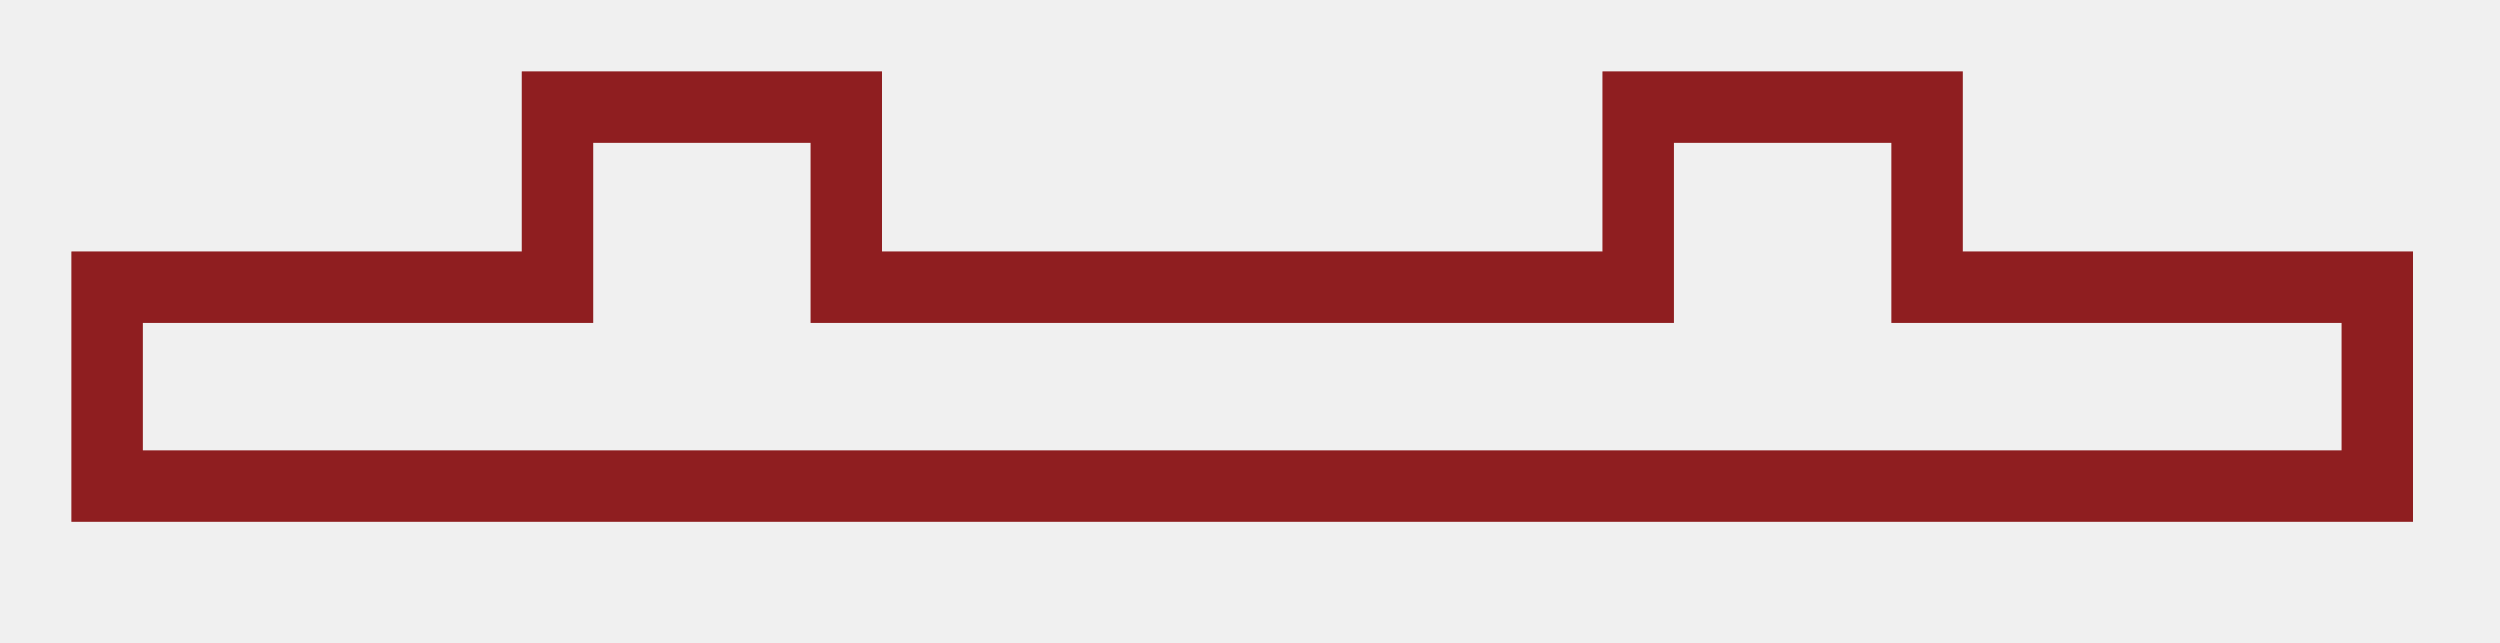
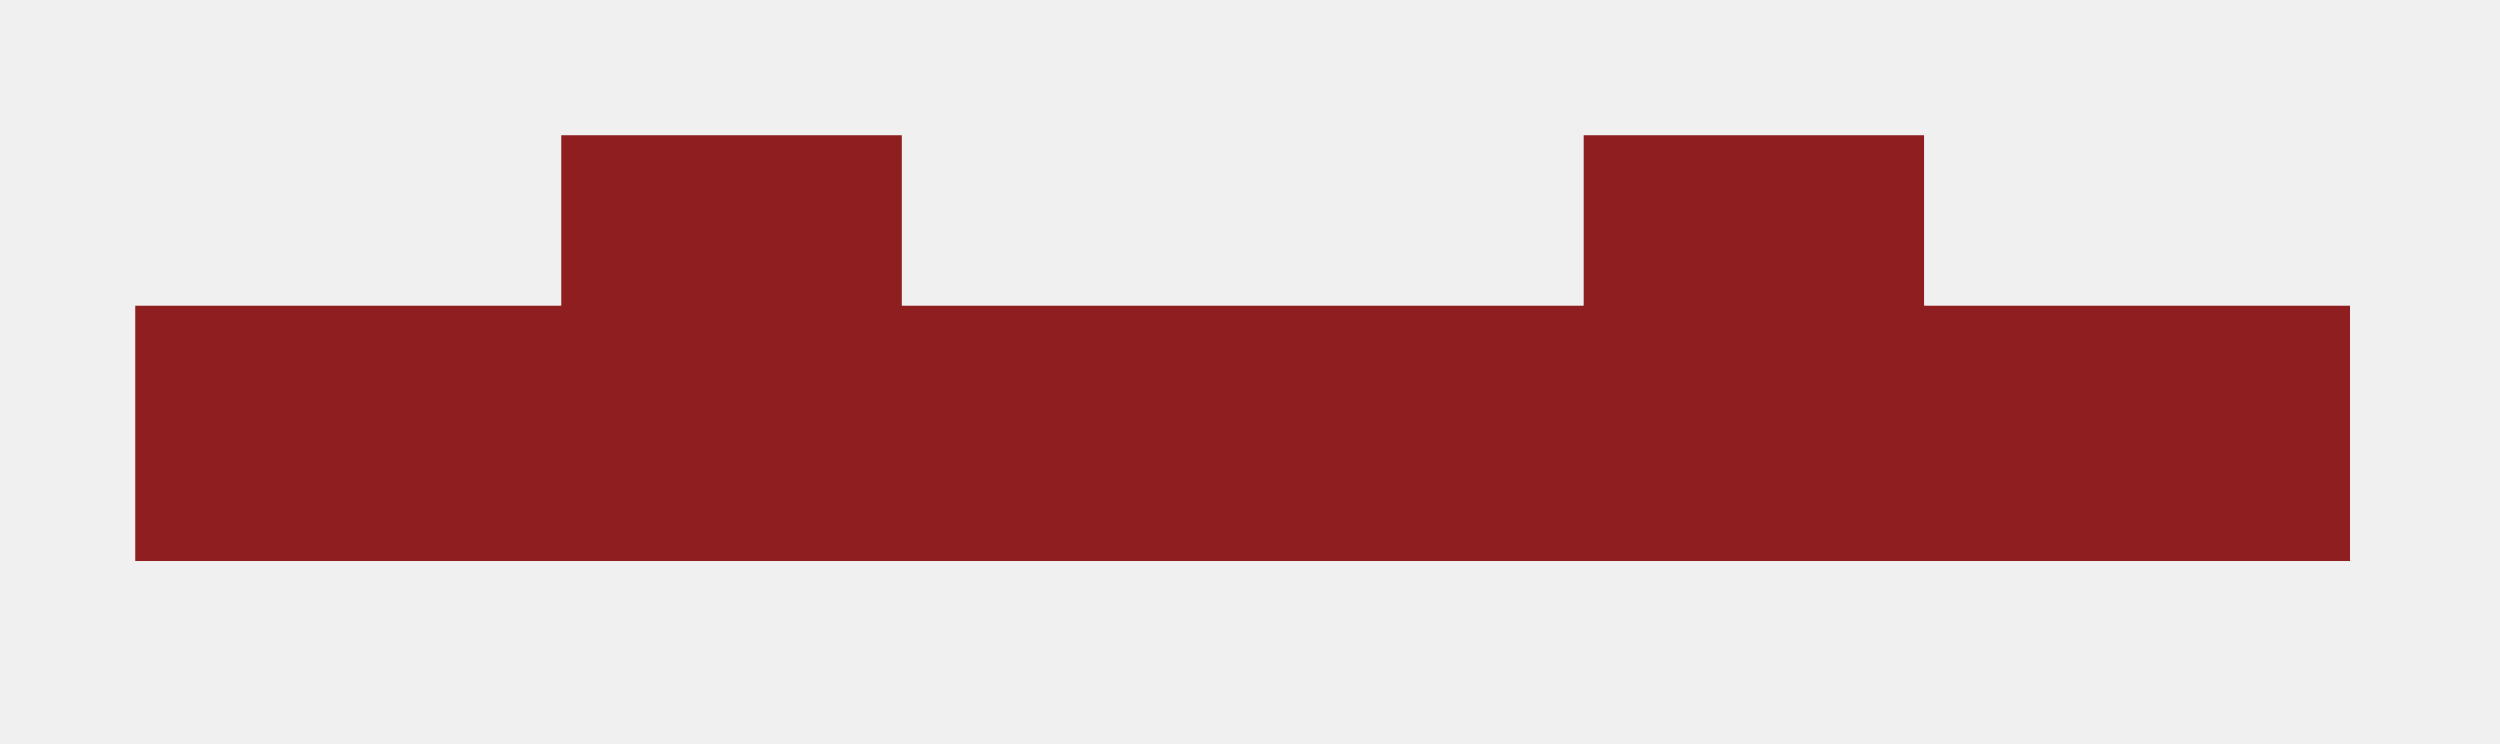
- <svg xmlns="http://www.w3.org/2000/svg" width="35" height="9" viewBox="0 0 35 9" fill="none">
-   <mask id="path-1-outside-1_729_36" maskUnits="userSpaceOnUse" x="0" y="0" width="35" height="9" fill="black">
-     <rect fill="white" width="35" height="9" />
-     <path d="M12.348 3.521H22.435V1H27.479V3.521H33.782V7.305H1V3.521H7.305V1H12.348V3.521Z" />
+ <svg xmlns="http://www.w3.org/2000/svg" width="37" height="11" viewBox="0 0 37 11" fill="none">
+   <mask id="path-1-outside-1_2087_69" maskUnits="userSpaceOnUse" x="0" y="0" width="37" height="11" fill="black">
+     <rect fill="white" width="37" height="11" />
+     <path d="M13.348 4.521H23.435V2H28.479V4.521H34.782V8.305H2V4.521H8.305V2H13.348V4.521Z" />
  </mask>
-   <path d="M12.348 3.521H22.435V1H27.479V3.521H33.782V7.305H1V3.521H7.305V1H12.348V3.521Z" fill="#8F1E20" />
-   <path d="M12.348 3.521H11.348V4.521H12.348V3.521ZM22.435 3.521V4.521H23.435V3.521H22.435ZM22.435 1V0H21.435V1H22.435ZM27.479 1H28.479V0H27.479V1ZM27.479 3.521H26.479V4.521H27.479V3.521ZM33.782 3.521H34.782V2.521H33.782V3.521ZM33.782 7.305V8.305H34.782V7.305H33.782ZM1 7.305H0V8.305H1V7.305ZM1 3.521V2.521H0V3.521H1ZM7.305 3.521V4.521H8.305V3.521H7.305ZM7.305 1V0H6.305V1H7.305ZM12.348 1H13.348V0H12.348V1ZM12.348 3.521V4.521H22.435V3.521V2.521H12.348V3.521ZM22.435 3.521H23.435V1H22.435H21.435V3.521H22.435ZM22.435 1V2H27.479V1V0H22.435V1ZM27.479 1H26.479V3.521H27.479H28.479V1H27.479ZM27.479 3.521V4.521H33.782V3.521V2.521H27.479V3.521ZM33.782 3.521H32.782V7.305H33.782H34.782V3.521H33.782ZM33.782 7.305V6.305H1V7.305V8.305H33.782V7.305ZM1 7.305H2V3.521H1H0V7.305H1ZM1 3.521V4.521H7.305V3.521V2.521H1V3.521ZM7.305 3.521H8.305V1H7.305H6.305V3.521H7.305ZM7.305 1V2H12.348V1V0H7.305V1ZM12.348 1H11.348V3.521H12.348H13.348V1H12.348Z" fill="#F0F0F0" mask="url(#path-1-outside-1_729_36)" />
-   <mask id="path-3-inside-2_729_36" fill="white">
-     <path d="M12.348 3.521H22.435V1H27.479V3.521H33.782V7.305H1V3.521H7.305V1H12.348V3.521Z" />
-   </mask>
-   <path d="M12.348 3.521H22.435V1H27.479V3.521H33.782V7.305H1V3.521H7.305V1H12.348V3.521Z" fill="#F0F0F0" />
-   <path d="M12.348 3.521H11.348V4.521H12.348V3.521ZM22.435 3.521V4.521H23.435V3.521H22.435ZM22.435 1V0H21.435V1H22.435ZM27.479 1H28.479V0H27.479V1ZM27.479 3.521H26.479V4.521H27.479V3.521ZM33.782 3.521H34.782V2.521H33.782V3.521ZM33.782 7.305V8.305H34.782V7.305H33.782ZM1 7.305H0V8.305H1V7.305ZM1 3.521V2.521H0V3.521H1ZM7.305 3.521V4.521H8.305V3.521H7.305ZM7.305 1V0H6.305V1H7.305ZM12.348 1H13.348V0H12.348V1ZM12.348 3.521V4.521H22.435V3.521V2.521H12.348V3.521ZM22.435 3.521H23.435V1H22.435H21.435V3.521H22.435ZM22.435 1V2H27.479V1V0H22.435V1ZM27.479 1H26.479V3.521H27.479H28.479V1H27.479ZM27.479 3.521V4.521H33.782V3.521V2.521H27.479V3.521ZM33.782 3.521H32.782V7.305H33.782H34.782V3.521H33.782ZM33.782 7.305V6.305H1V7.305V8.305H33.782V7.305ZM1 7.305H2V3.521H1H0V7.305H1ZM1 3.521V4.521H7.305V3.521V2.521H1V3.521ZM7.305 3.521H8.305V1H7.305H6.305V3.521H7.305ZM7.305 1V2H12.348V1V0H7.305V1ZM12.348 1H11.348V3.521H12.348H13.348V1H12.348Z" fill="#8F1E20" mask="url(#path-3-inside-2_729_36)" />
+   <path d="M13.348 4.521H23.435V2H28.479V4.521H34.782V8.305H2V4.521H8.305V2H13.348V4.521Z" fill="#8F1E20" />
+   <path d="M13.348 4.521H11.348V6.521H13.348V4.521ZM23.435 4.521V6.521H25.435V4.521H23.435ZM23.435 2V0H21.435V2H23.435ZM28.479 2H30.479V0H28.479V2ZM28.479 4.521H26.479V6.521H28.479V4.521ZM34.782 4.521H36.782V2.521H34.782V4.521ZM34.782 8.305V10.305H36.782V8.305H34.782ZM2 8.305H0V10.305H2V8.305ZM2 4.521V2.521H0V4.521H2ZM8.305 4.521V6.521H10.305V4.521H8.305ZM8.305 2V0H6.305V2H8.305ZM13.348 2H15.348V0H13.348V2ZM13.348 4.521V6.521H23.435V4.521V2.521H13.348V4.521ZM23.435 4.521H25.435V2H23.435H21.435V4.521H23.435ZM23.435 2V4H28.479V2V0H23.435V2ZM28.479 2H26.479V4.521H28.479H30.479V2H28.479ZM28.479 4.521V6.521H34.782V4.521V2.521H28.479V4.521ZM34.782 4.521H32.782V8.305H34.782H36.782V4.521H34.782ZM34.782 8.305V6.305H2V8.305V10.305H34.782V8.305ZM2 8.305H4V4.521H2H0V8.305H2ZM2 4.521V6.521H8.305V4.521V2.521H2V4.521ZM8.305 4.521H10.305V2H8.305H6.305V4.521H8.305ZM8.305 2V4H13.348V2V0H8.305V2ZM13.348 2H11.348V4.521H13.348H15.348V2H13.348Z" fill="#F0F0F0" mask="url(#path-1-outside-1_2087_69)" />
</svg>
